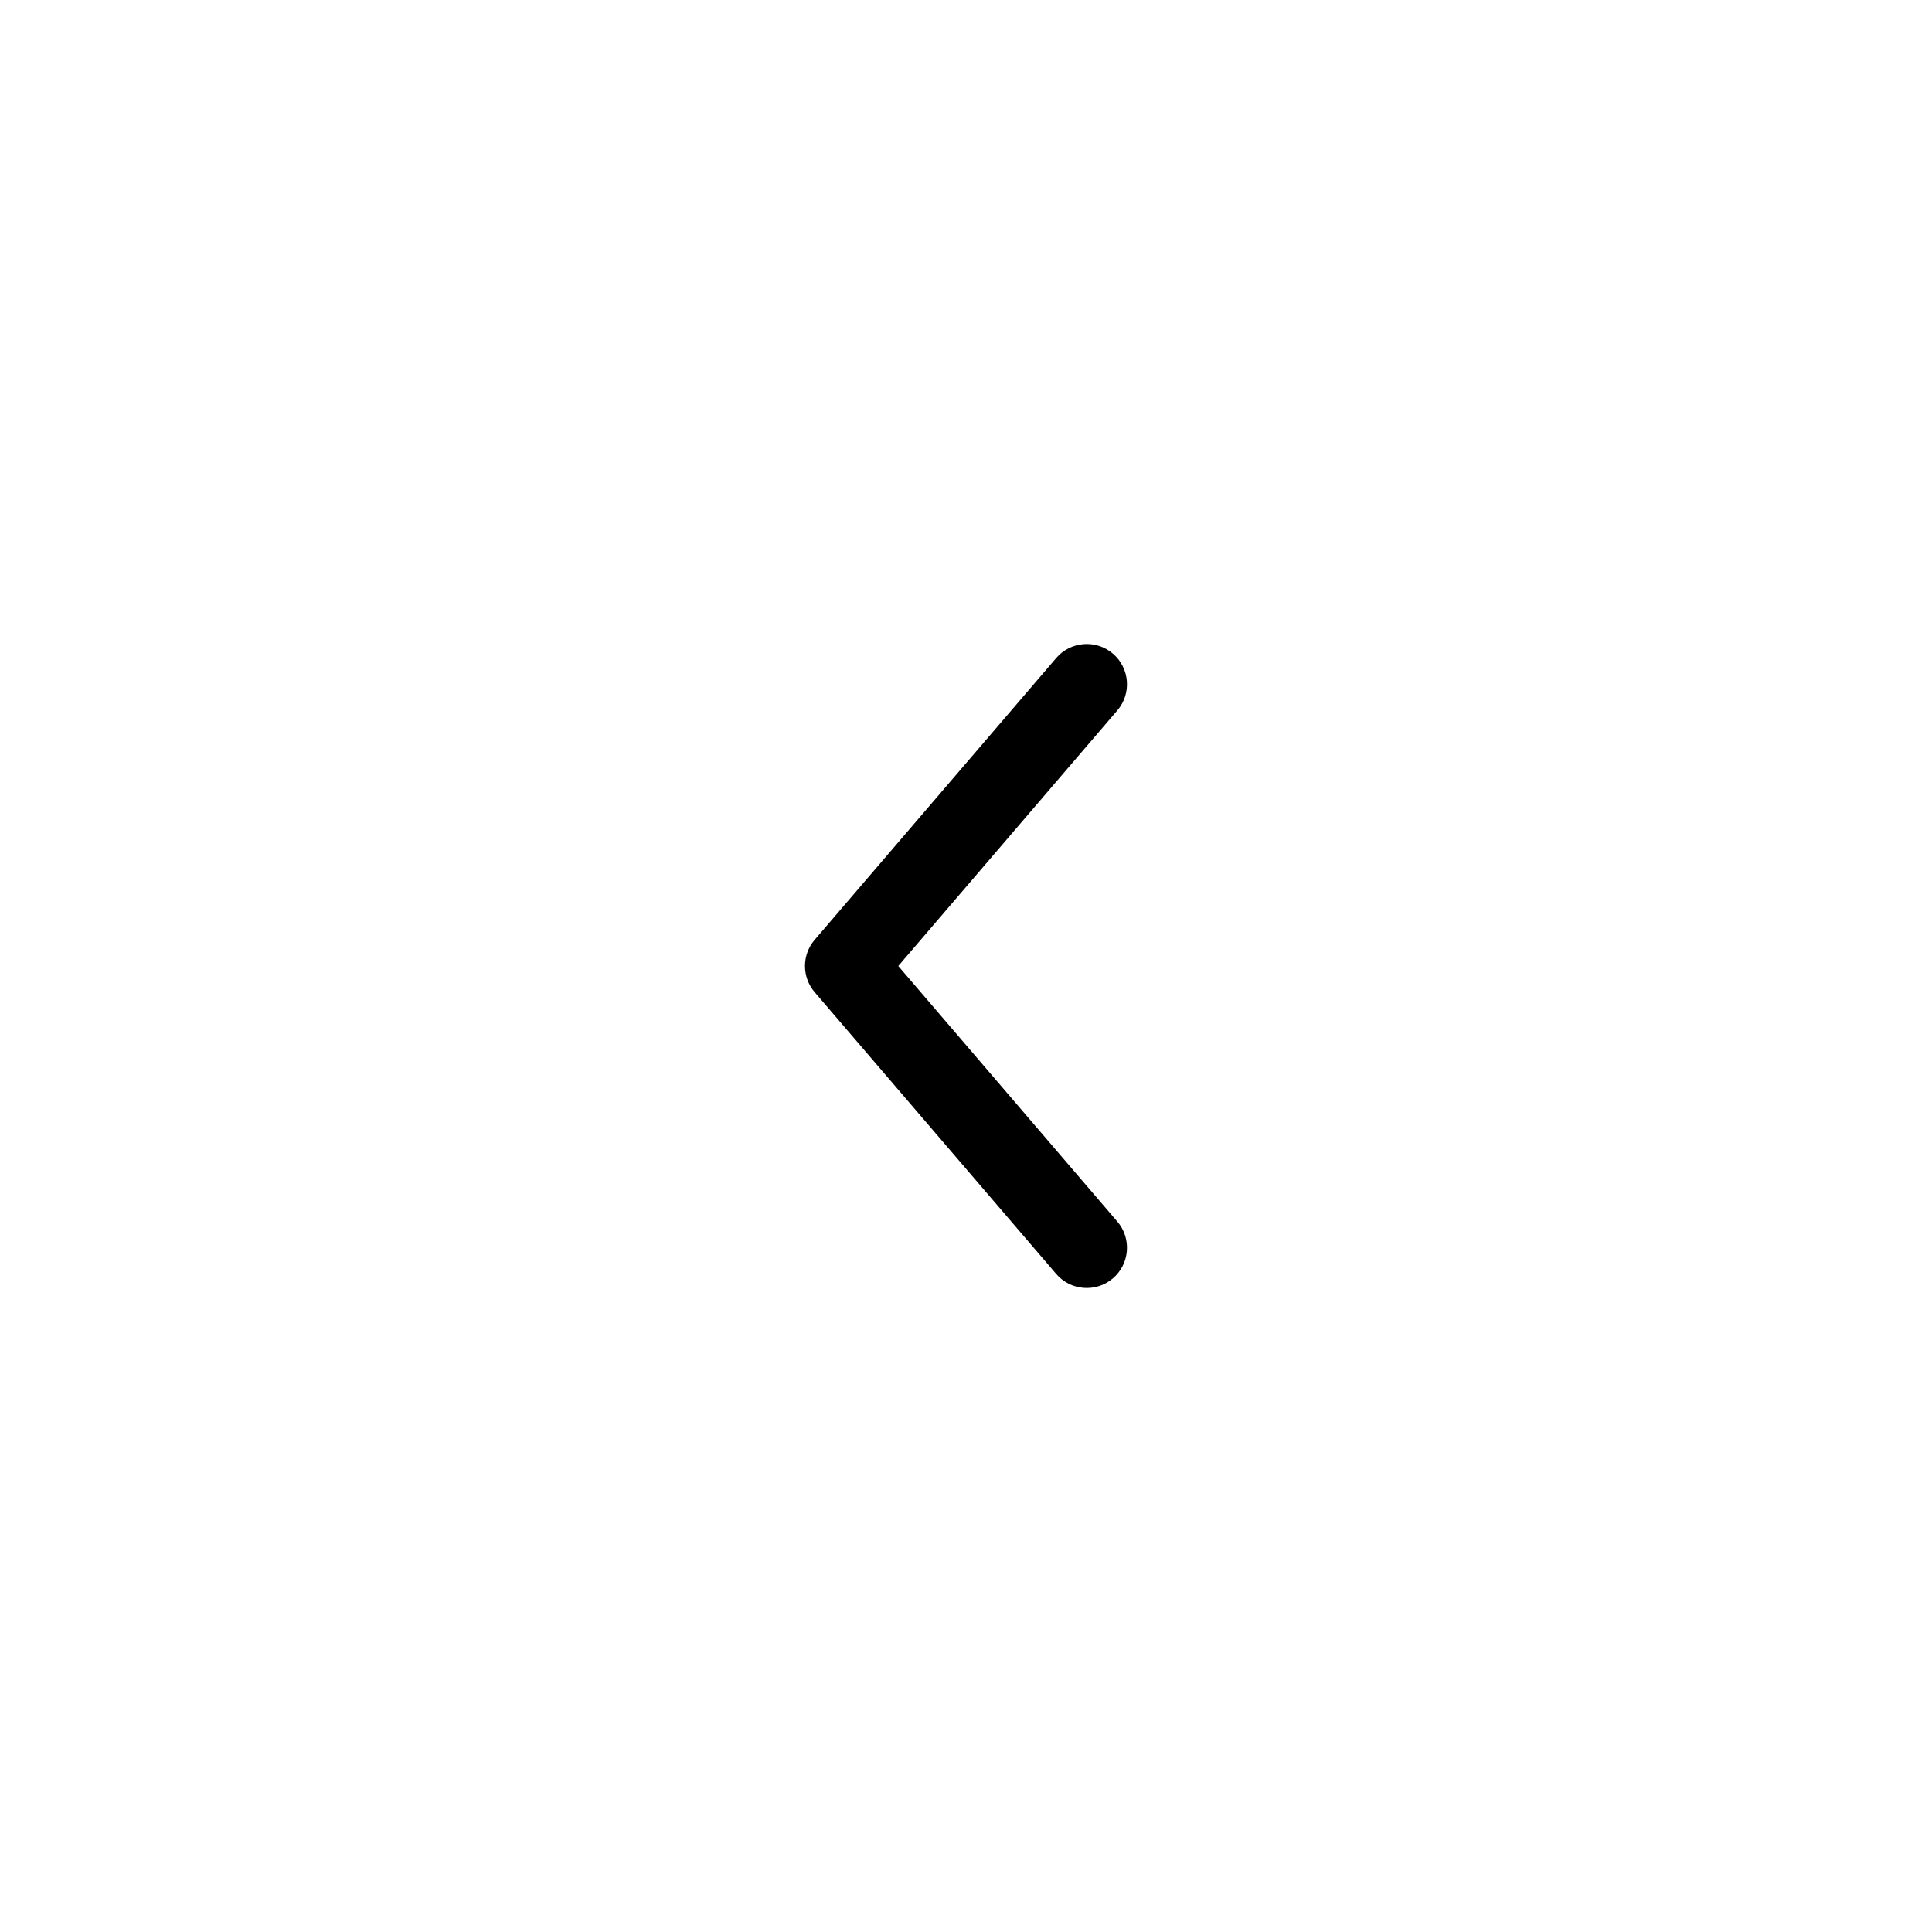
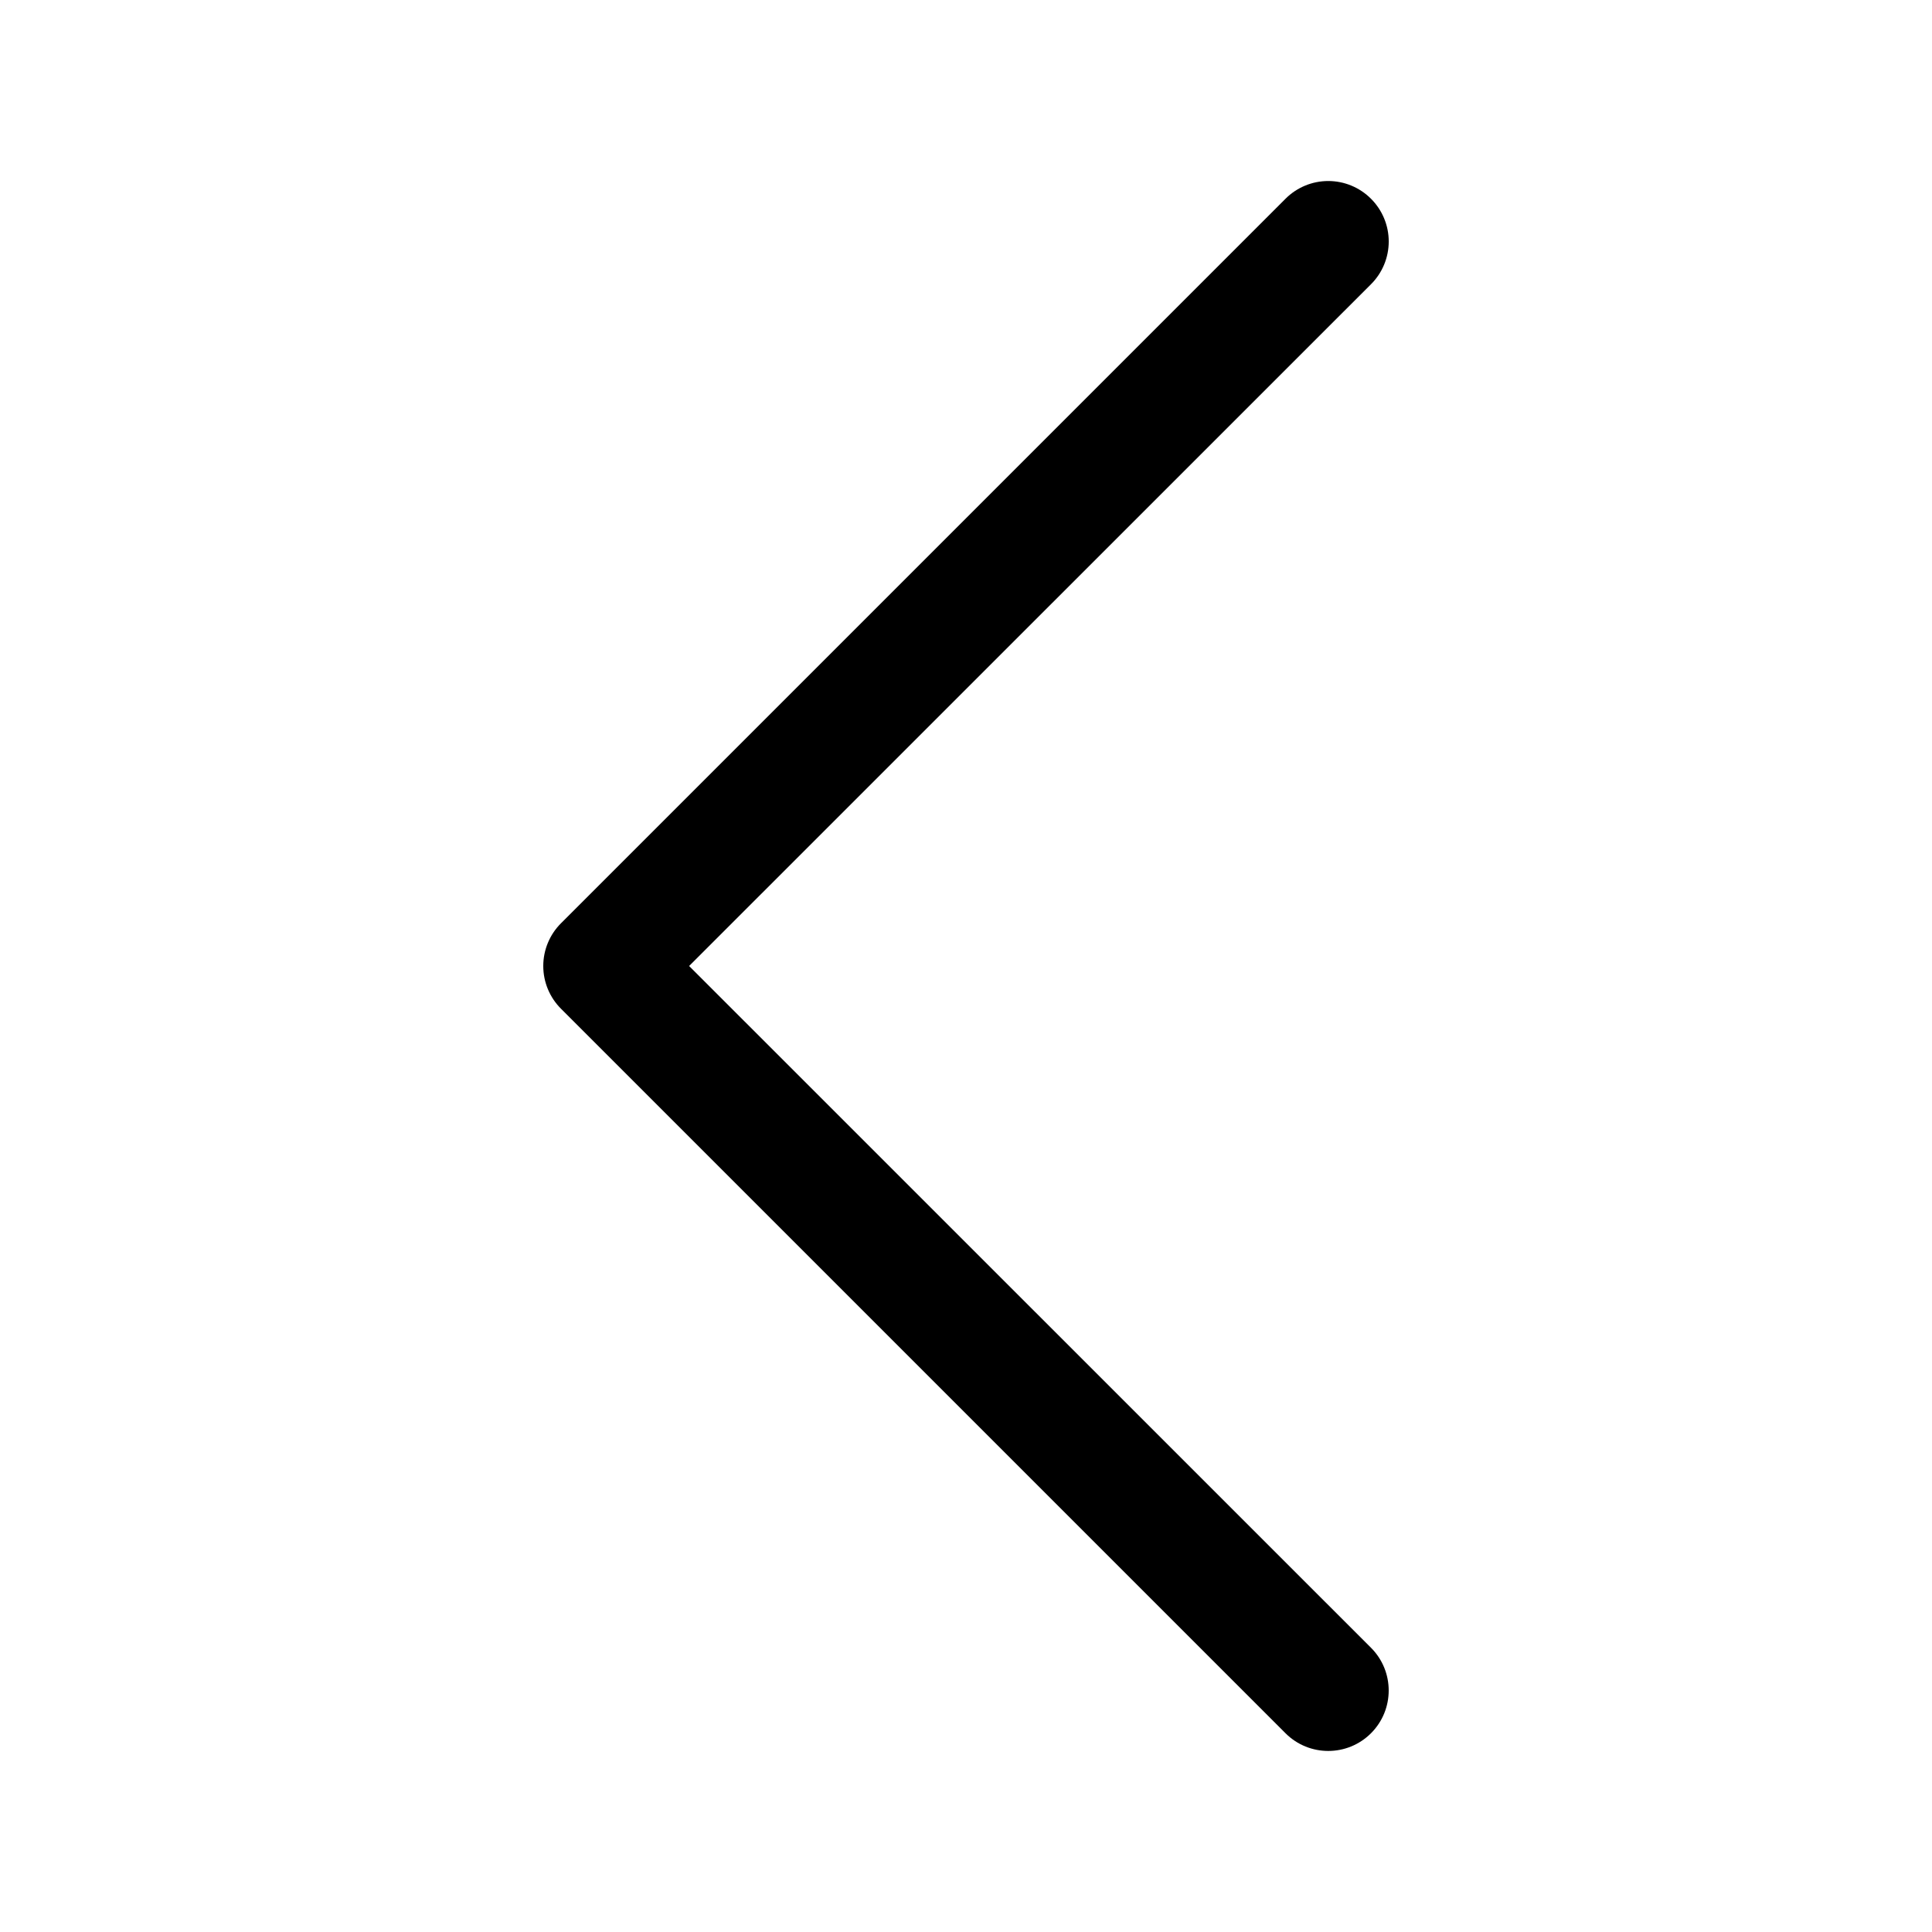
- <svg xmlns="http://www.w3.org/2000/svg" width="24" height="24" viewBox="0 0 24 24">
-   <path fill="currentColor" d="M13.88,15.175 C14.059,15.384 14.035,15.7 13.825,15.88 C13.616,16.059 13.3,16.035 13.12,15.825 L10.12,12.325 C9.96,12.138 9.96,11.862 10.12,11.675 L13.12,8.175 C13.3,7.965 13.616,7.941 13.825,8.12 C14.035,8.3 14.059,8.616 13.88,8.825 L11.159,12 L13.88,15.175 Z" />
+ <svg xmlns="http://www.w3.org/2000/svg" width="16" height="16" fill="currentColor" class="bi bi-chevron-left" viewBox="0 0 16 16">
+   <path fill-rule="evenodd" d="M11.354 1.646a.5.5 0 0 1 0 .708L5.707 8l5.647 5.646a.5.5 0 0 1-.708.708l-6-6a.5.5 0 0 1 0-.708l6-6a.5.5 0 0 1 .708 0" />
</svg>
